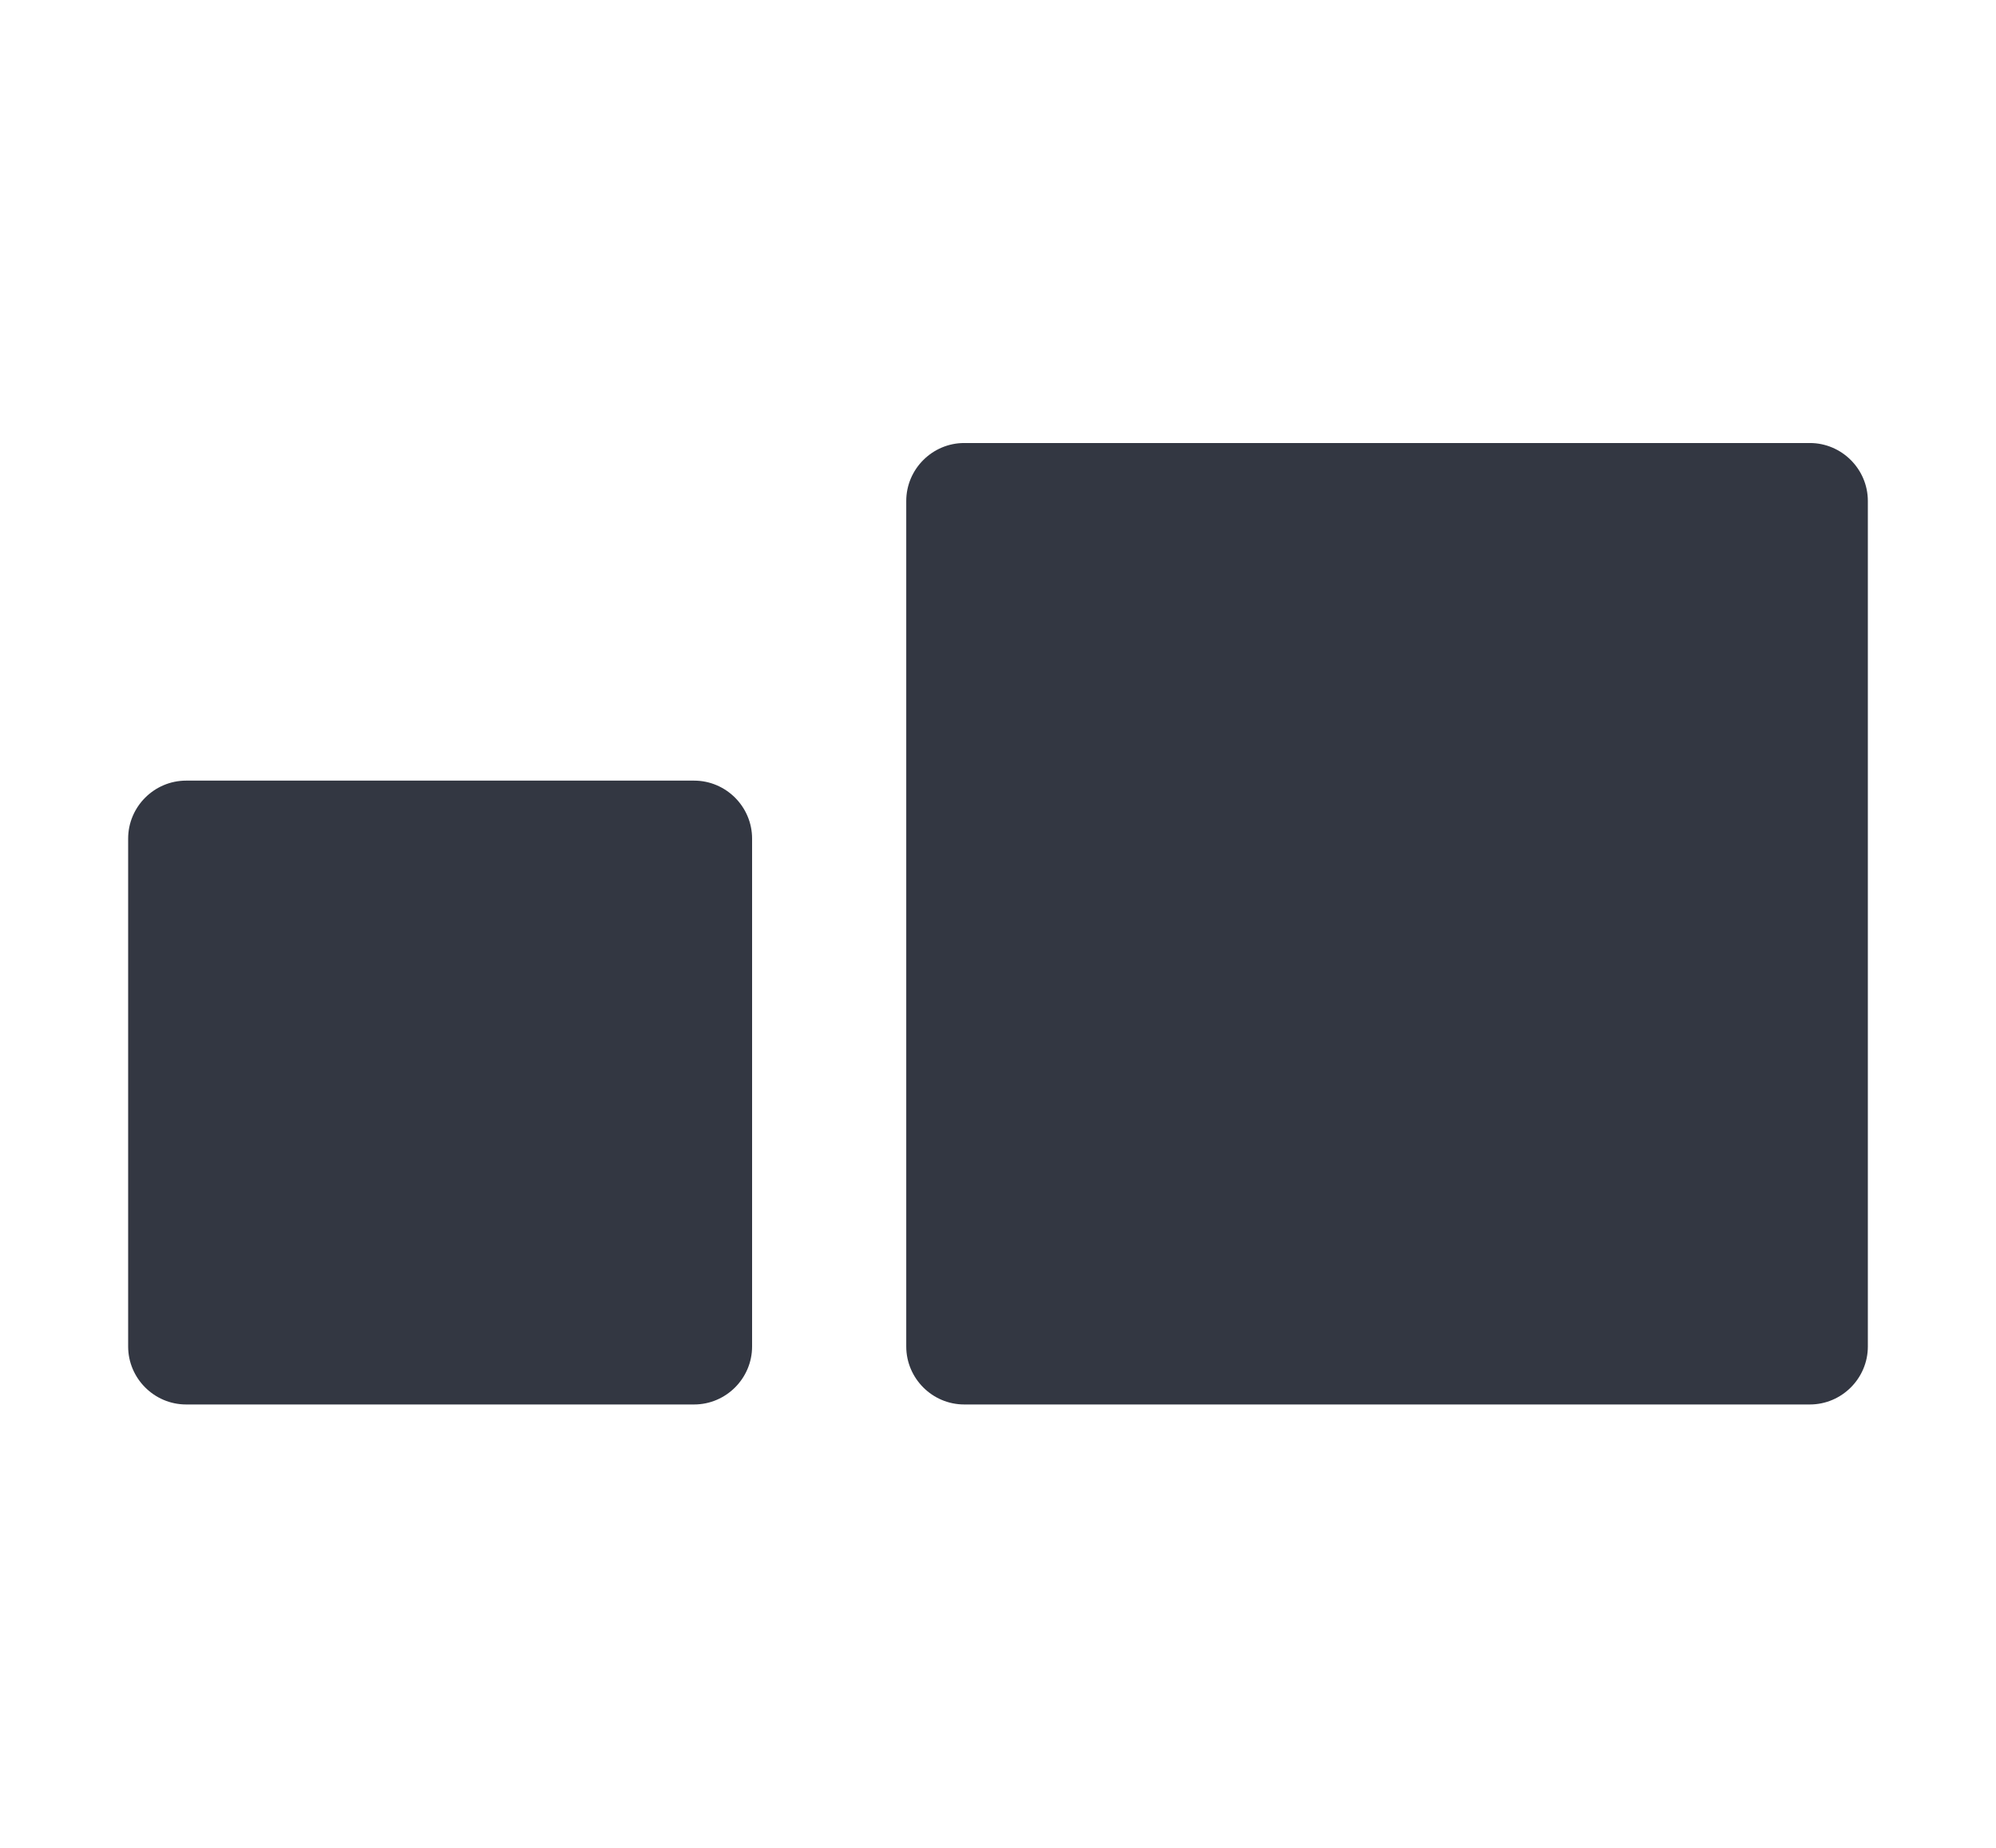
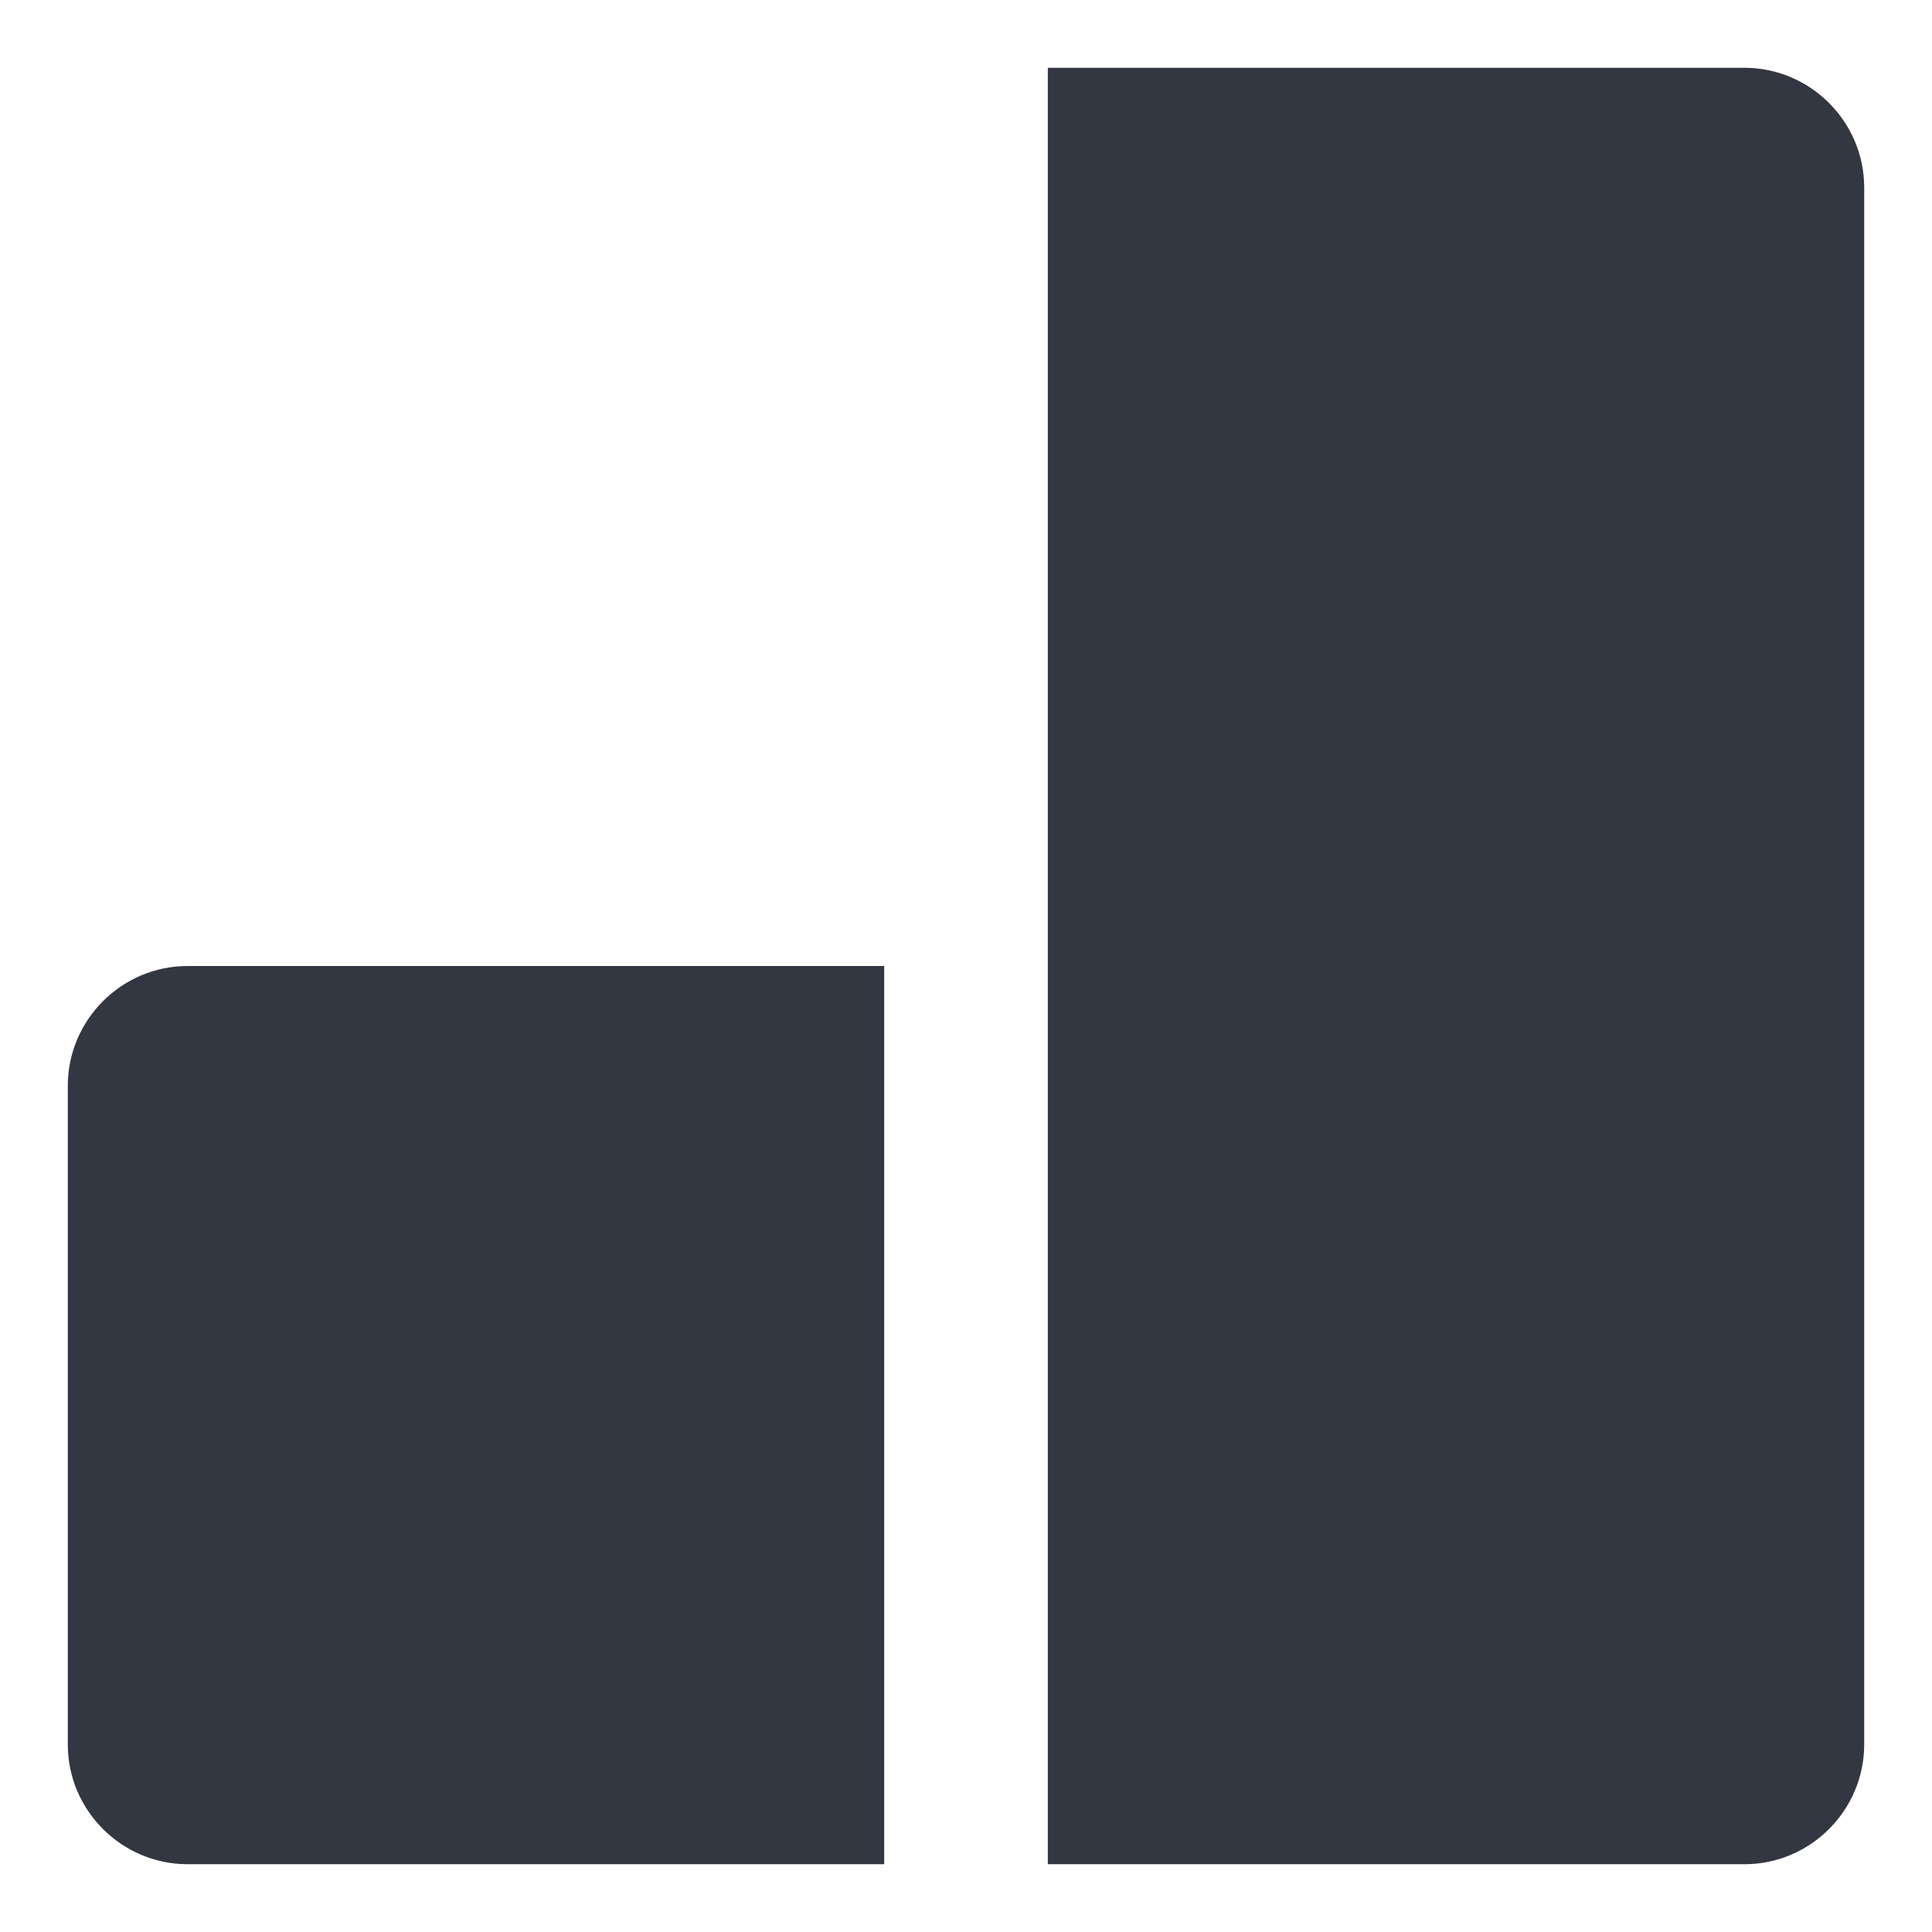
- <svg xmlns="http://www.w3.org/2000/svg" version="1.1" id="Layer_1" x="0px" y="0px" width="511.393px" height="473.417px" viewBox="0 0 511.393 473.417" enable-background="new 0 0 511.393 473.417" xml:space="preserve">
+ <svg xmlns="http://www.w3.org/2000/svg" version="1.1" id="Layer_1" x="0px" y="0px" width="200px" height="200px" viewBox="0 0 200 200" enable-background="new 0 0 200 200" xml:space="preserve">
  <g>
-     <g>
-       <path fill="#333742" d="M192.692,345.038c0,8.172-6.686,14.857-14.857,14.857H47.69c-8.172,0-14.857-6.686-14.857-14.857V214.893    c0-8.172,6.686-14.858,14.857-14.858h130.145c8.172,0,14.857,6.687,14.857,14.858V345.038z" />
-     </g>
-     <g>
-       <path fill="#333742" d="M478.56,345.038c0,8.172-6.686,14.857-14.856,14.857H247.046c-8.172,0-14.857-6.686-14.857-14.857V128.38    c0-8.172,6.686-14.857,14.857-14.857h216.657c8.171,0,14.856,6.686,14.856,14.857V345.038z" />
-     </g>
+     <path fill="#333742" d="M180.584,7.017H108.47v185.966h72.114c6.82,0,12.398-5.58,12.398-12.396V19.415   C192.982,12.597,187.404,7.017,180.584,7.017z" />
+     <path fill="#333742" d="M91.53,100.001H19.415c-6.819,0-12.397,5.578-12.397,12.397v68.188c0,6.816,5.578,12.396,12.397,12.396   H91.53V100.001z" />
  </g>
</svg>
